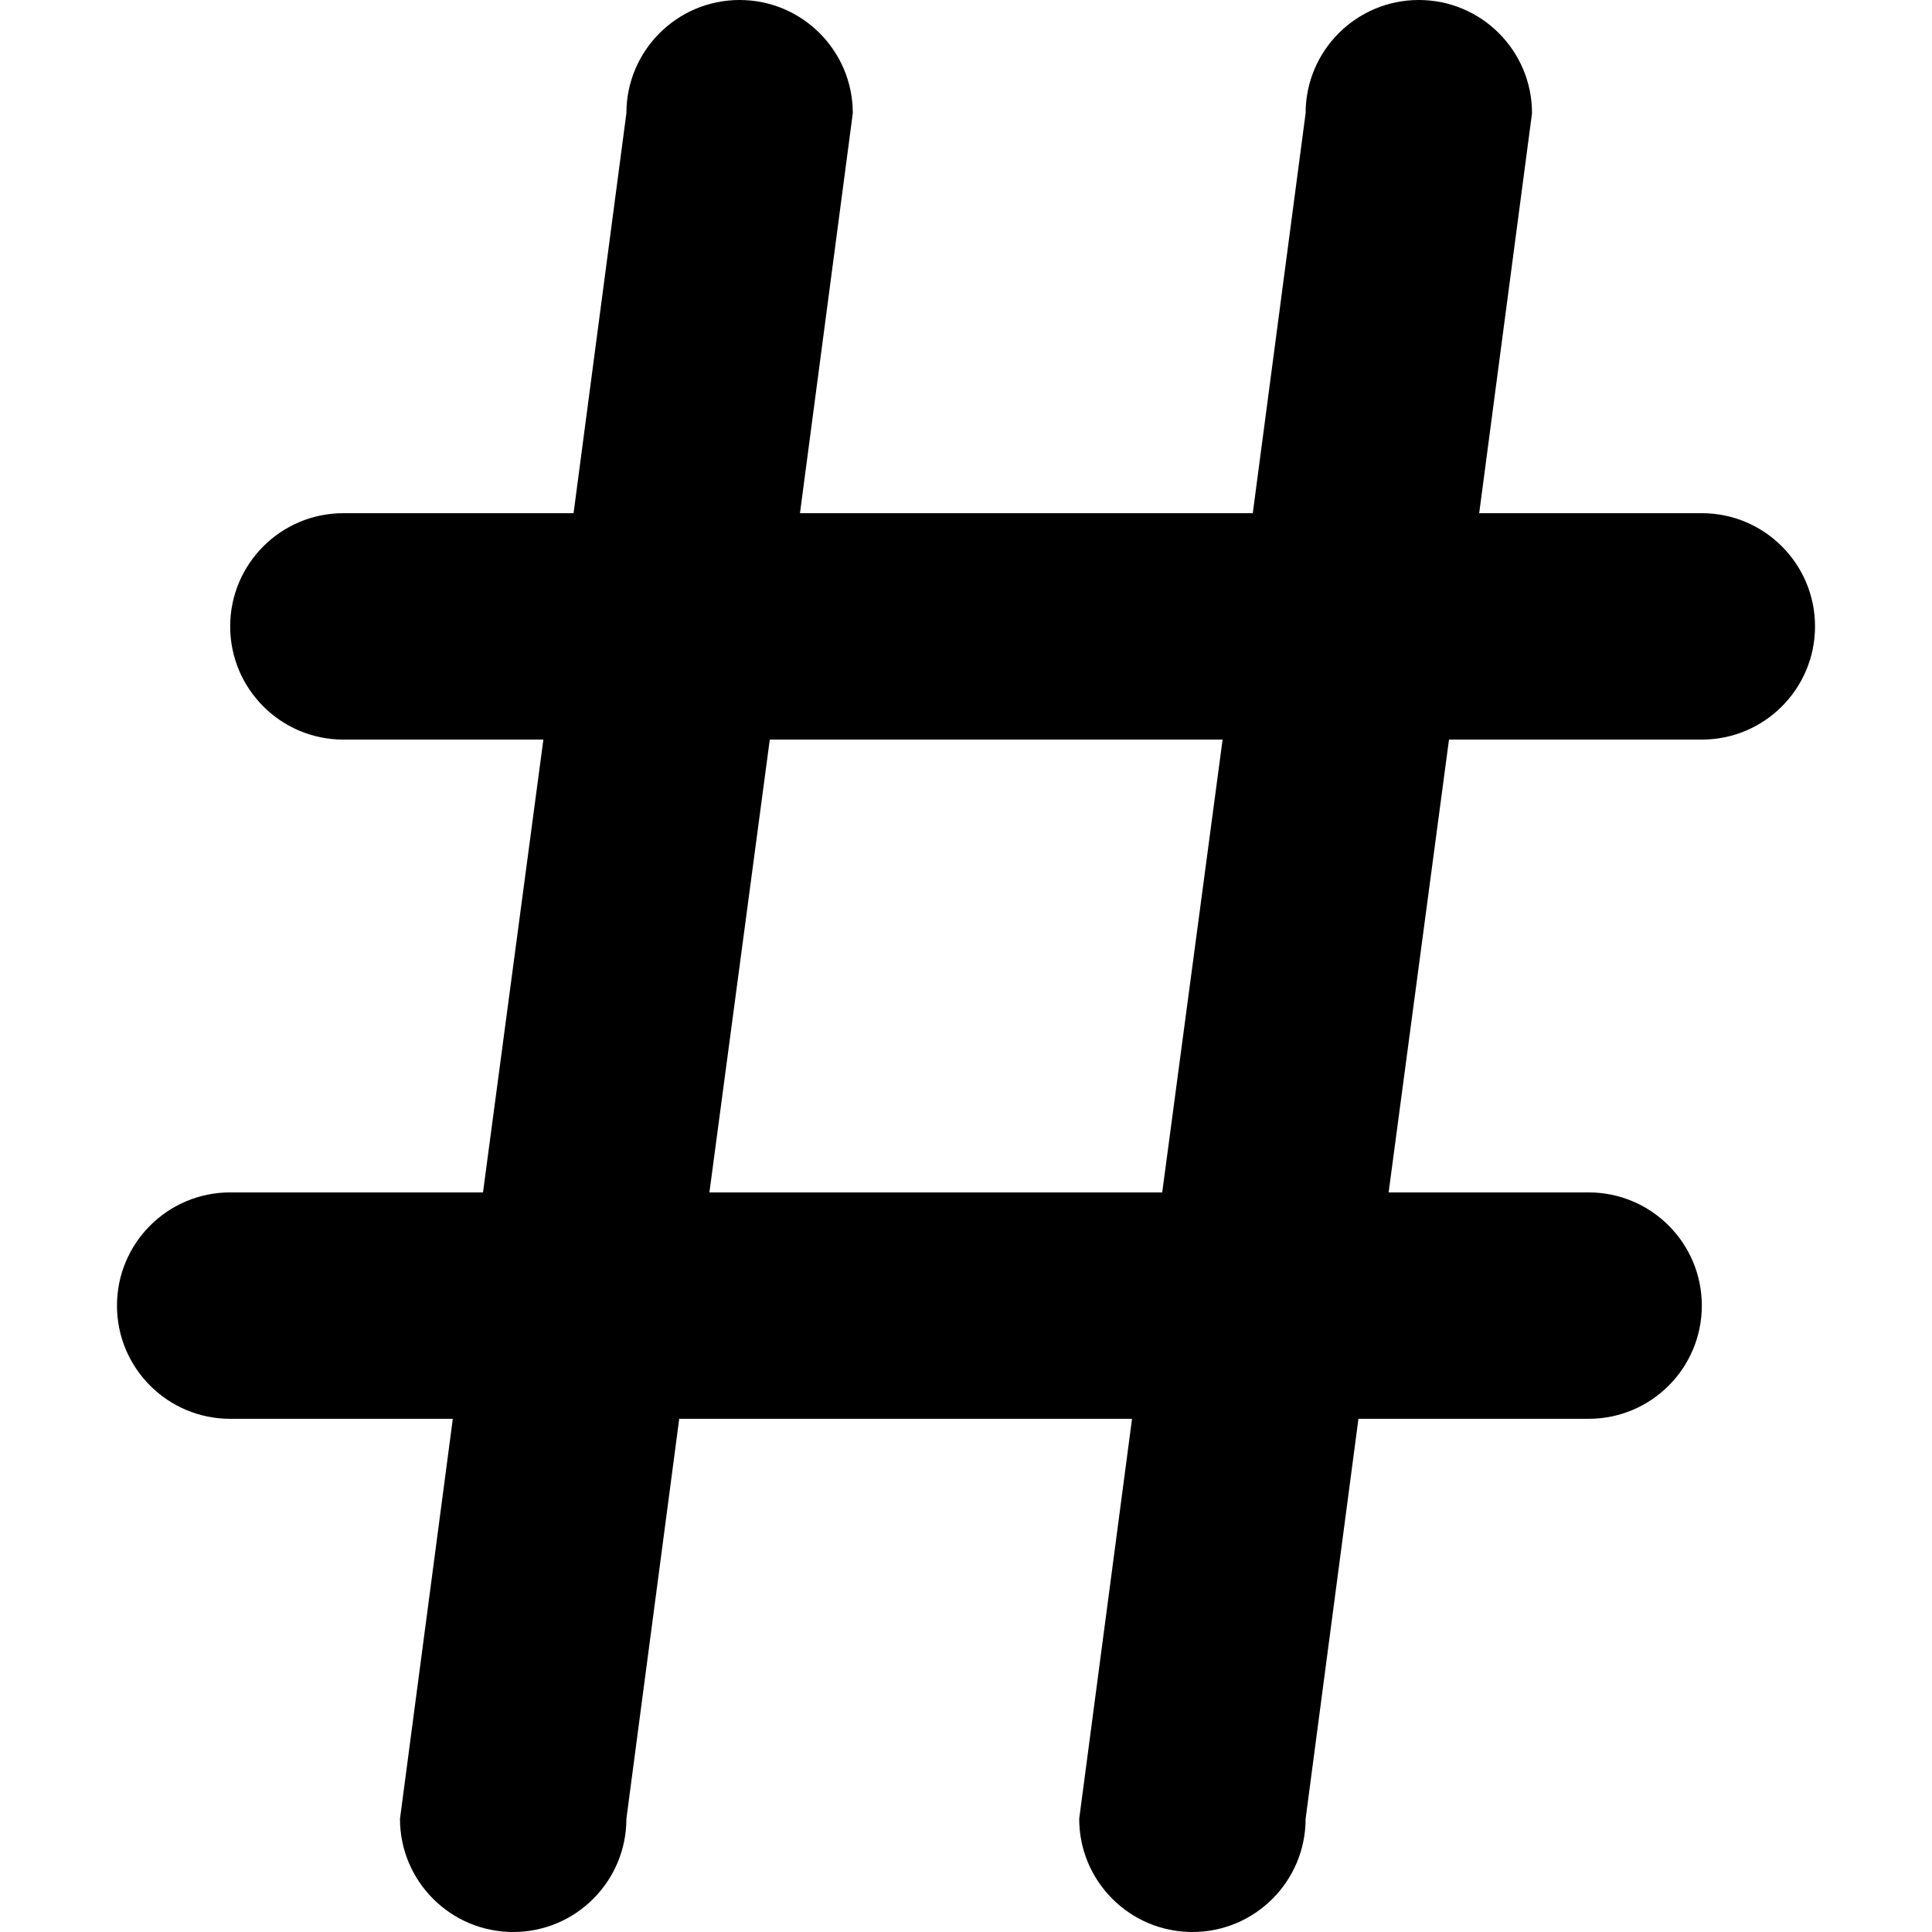
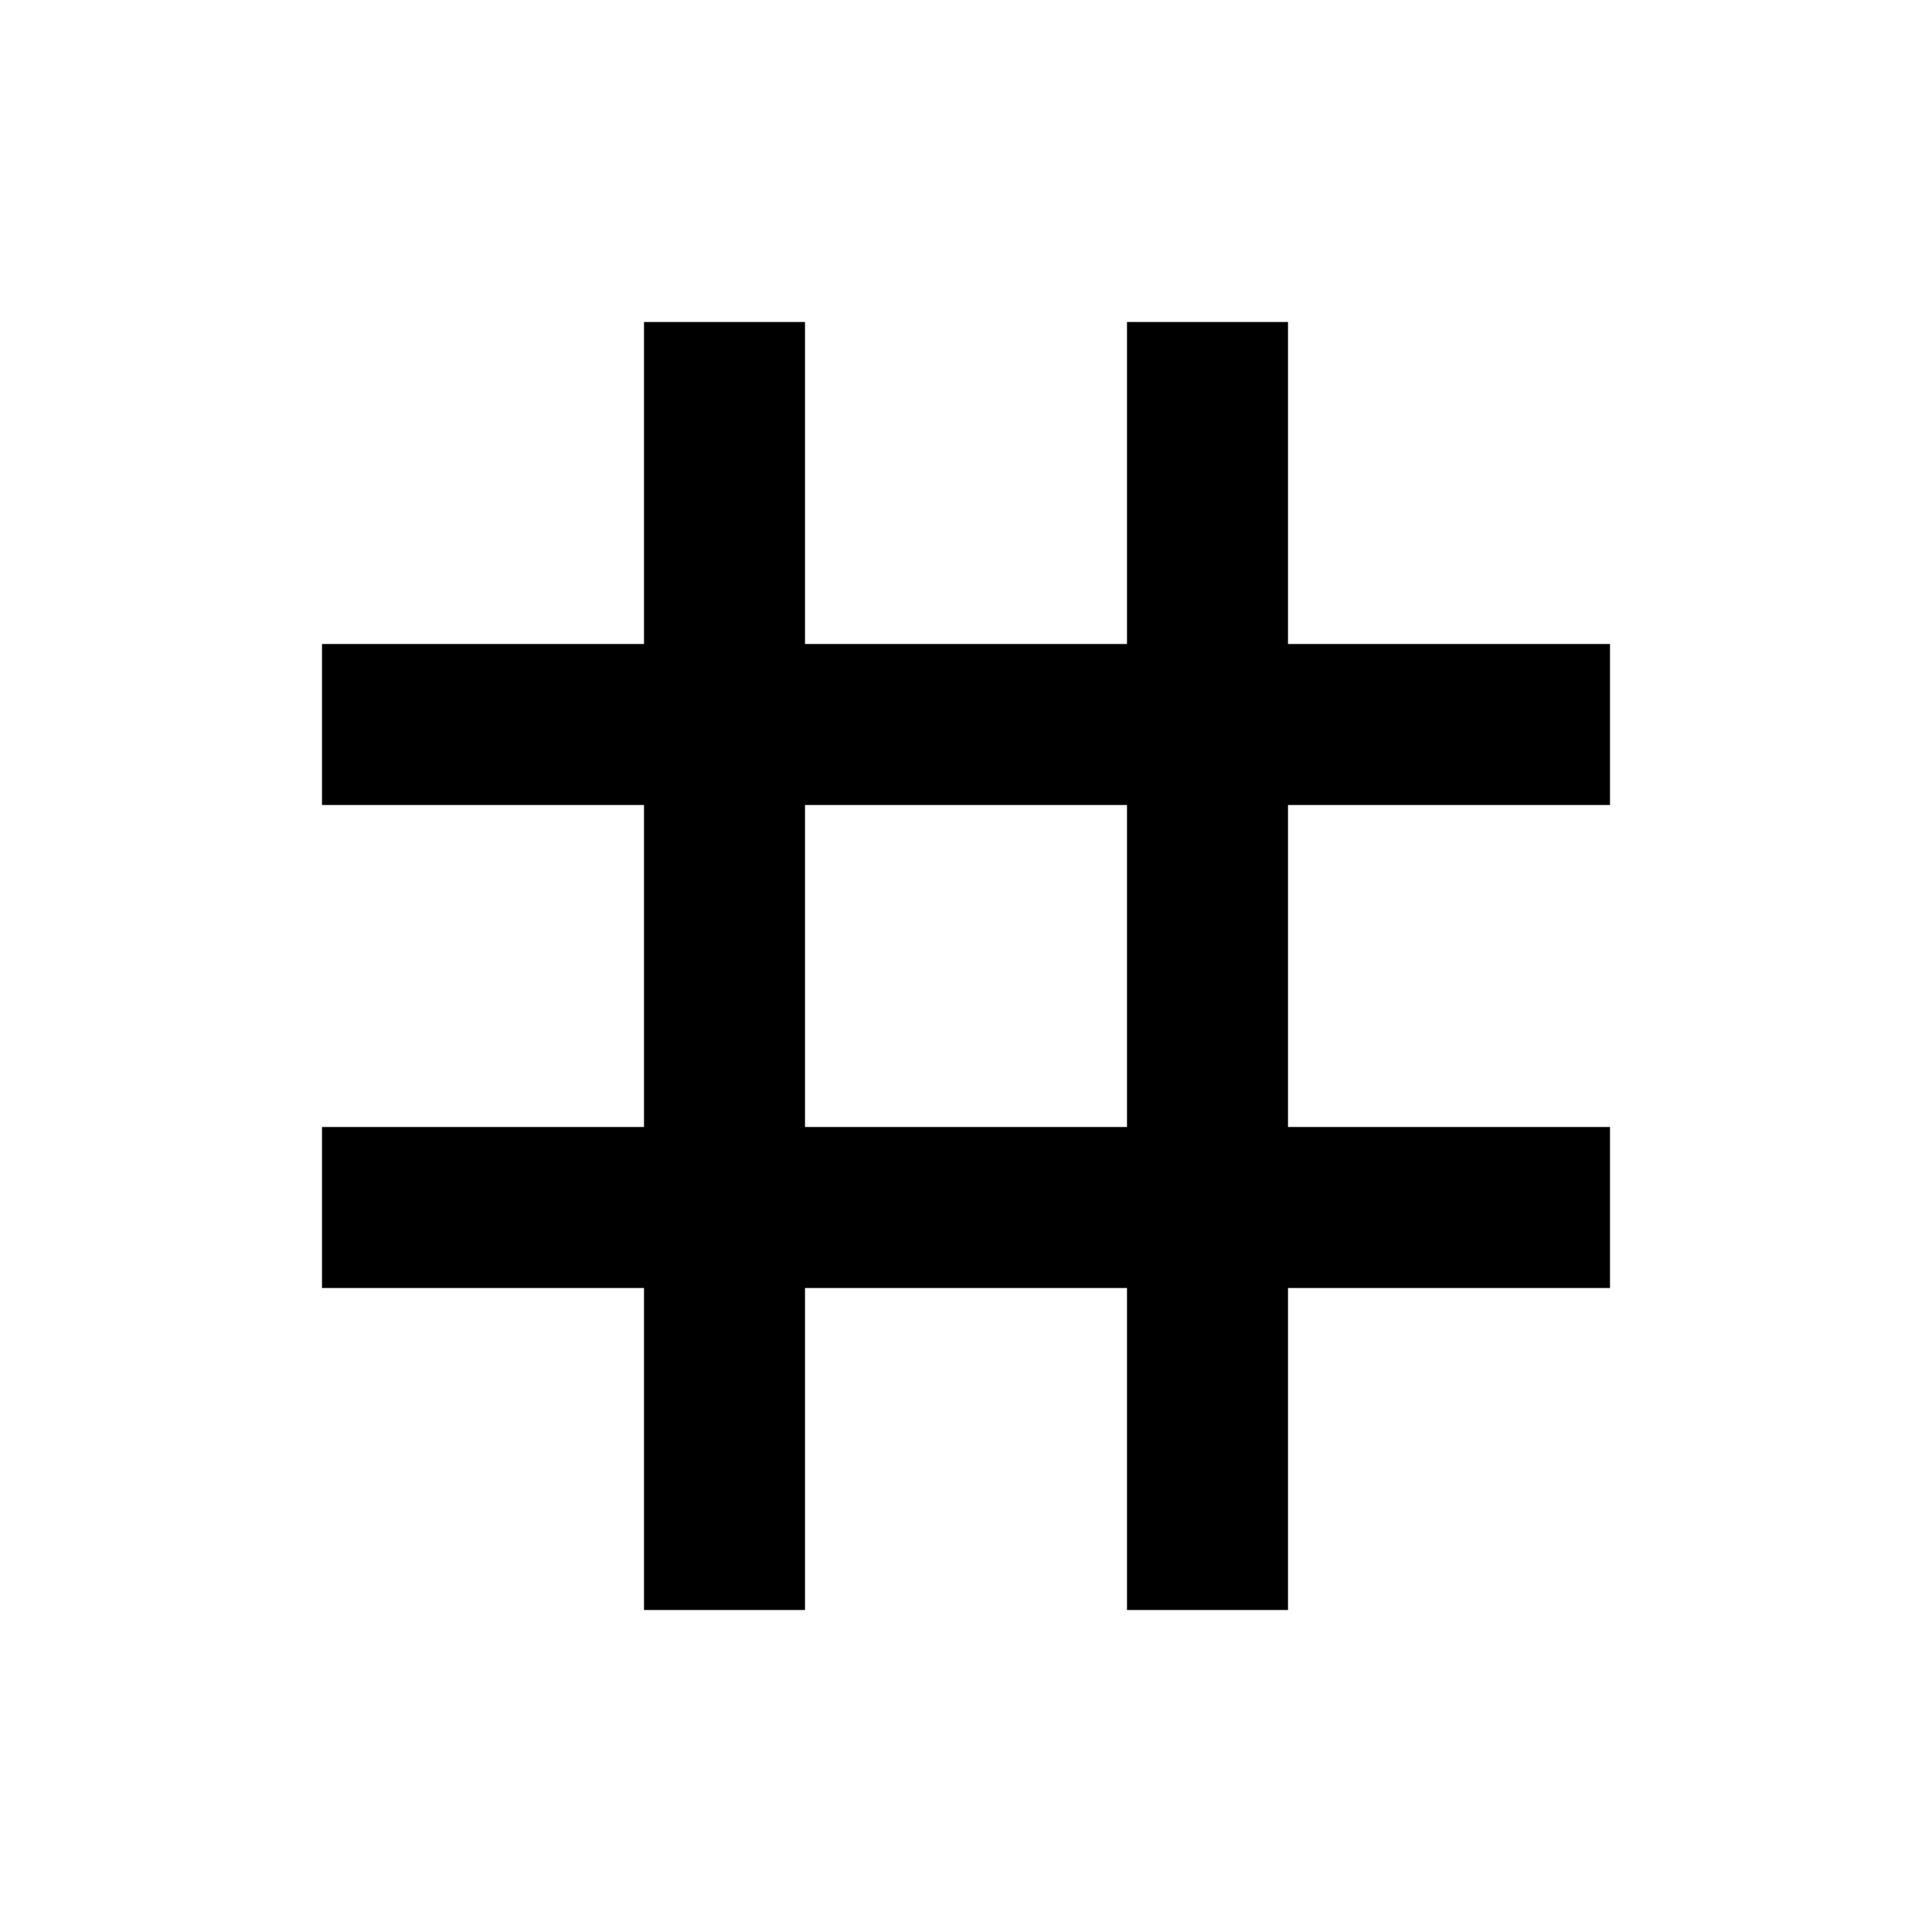
- <svg xmlns="http://www.w3.org/2000/svg" height="512pt" viewBox="-31 0 512 512" width="512pt">
-   <path d="m30 316c-16.57 0-30 13.43-30 30 0 16.566 13.43 30 30 30h59l-14 106c0 16.566 13.43 30 30 30s30-13.434 30-30l14-106h120l-14 106c0 16.566 13.43 30 30 30s30-13.434 30-30l14-106h61c16.57 0 30-13.434 30-30 0-16.57-13.43-30-30-30h-53l16-120h67c16.57 0 30-13.434 30-30 0-16.57-13.43-30-30-30h-59l14-106c0-16.57-13.43-30-30-30s-30 13.43-30 30l-14 106h-120l14-106c0-16.57-13.43-30-30-30s-30 13.43-30 30l-14 106h-61c-16.57 0-30 13.43-30 30 0 16.566 13.43 30 30 30h53l-16 120zm143-120h120l-16 120h-120zm0 0" />
+ <svg xmlns="http://www.w3.org/2000/svg" height="24px" viewBox="0 0 24 24" width="24px" fill="#000000">
+   <path d="M20 10V8h-4V4h-2v4h-4V4H8v4H4v2h4v4H4v2h4v4h2v-4h4v4h2v-4h4v-2h-4v-4h4zm-6 4h-4v-4h4v4z" />
</svg>
